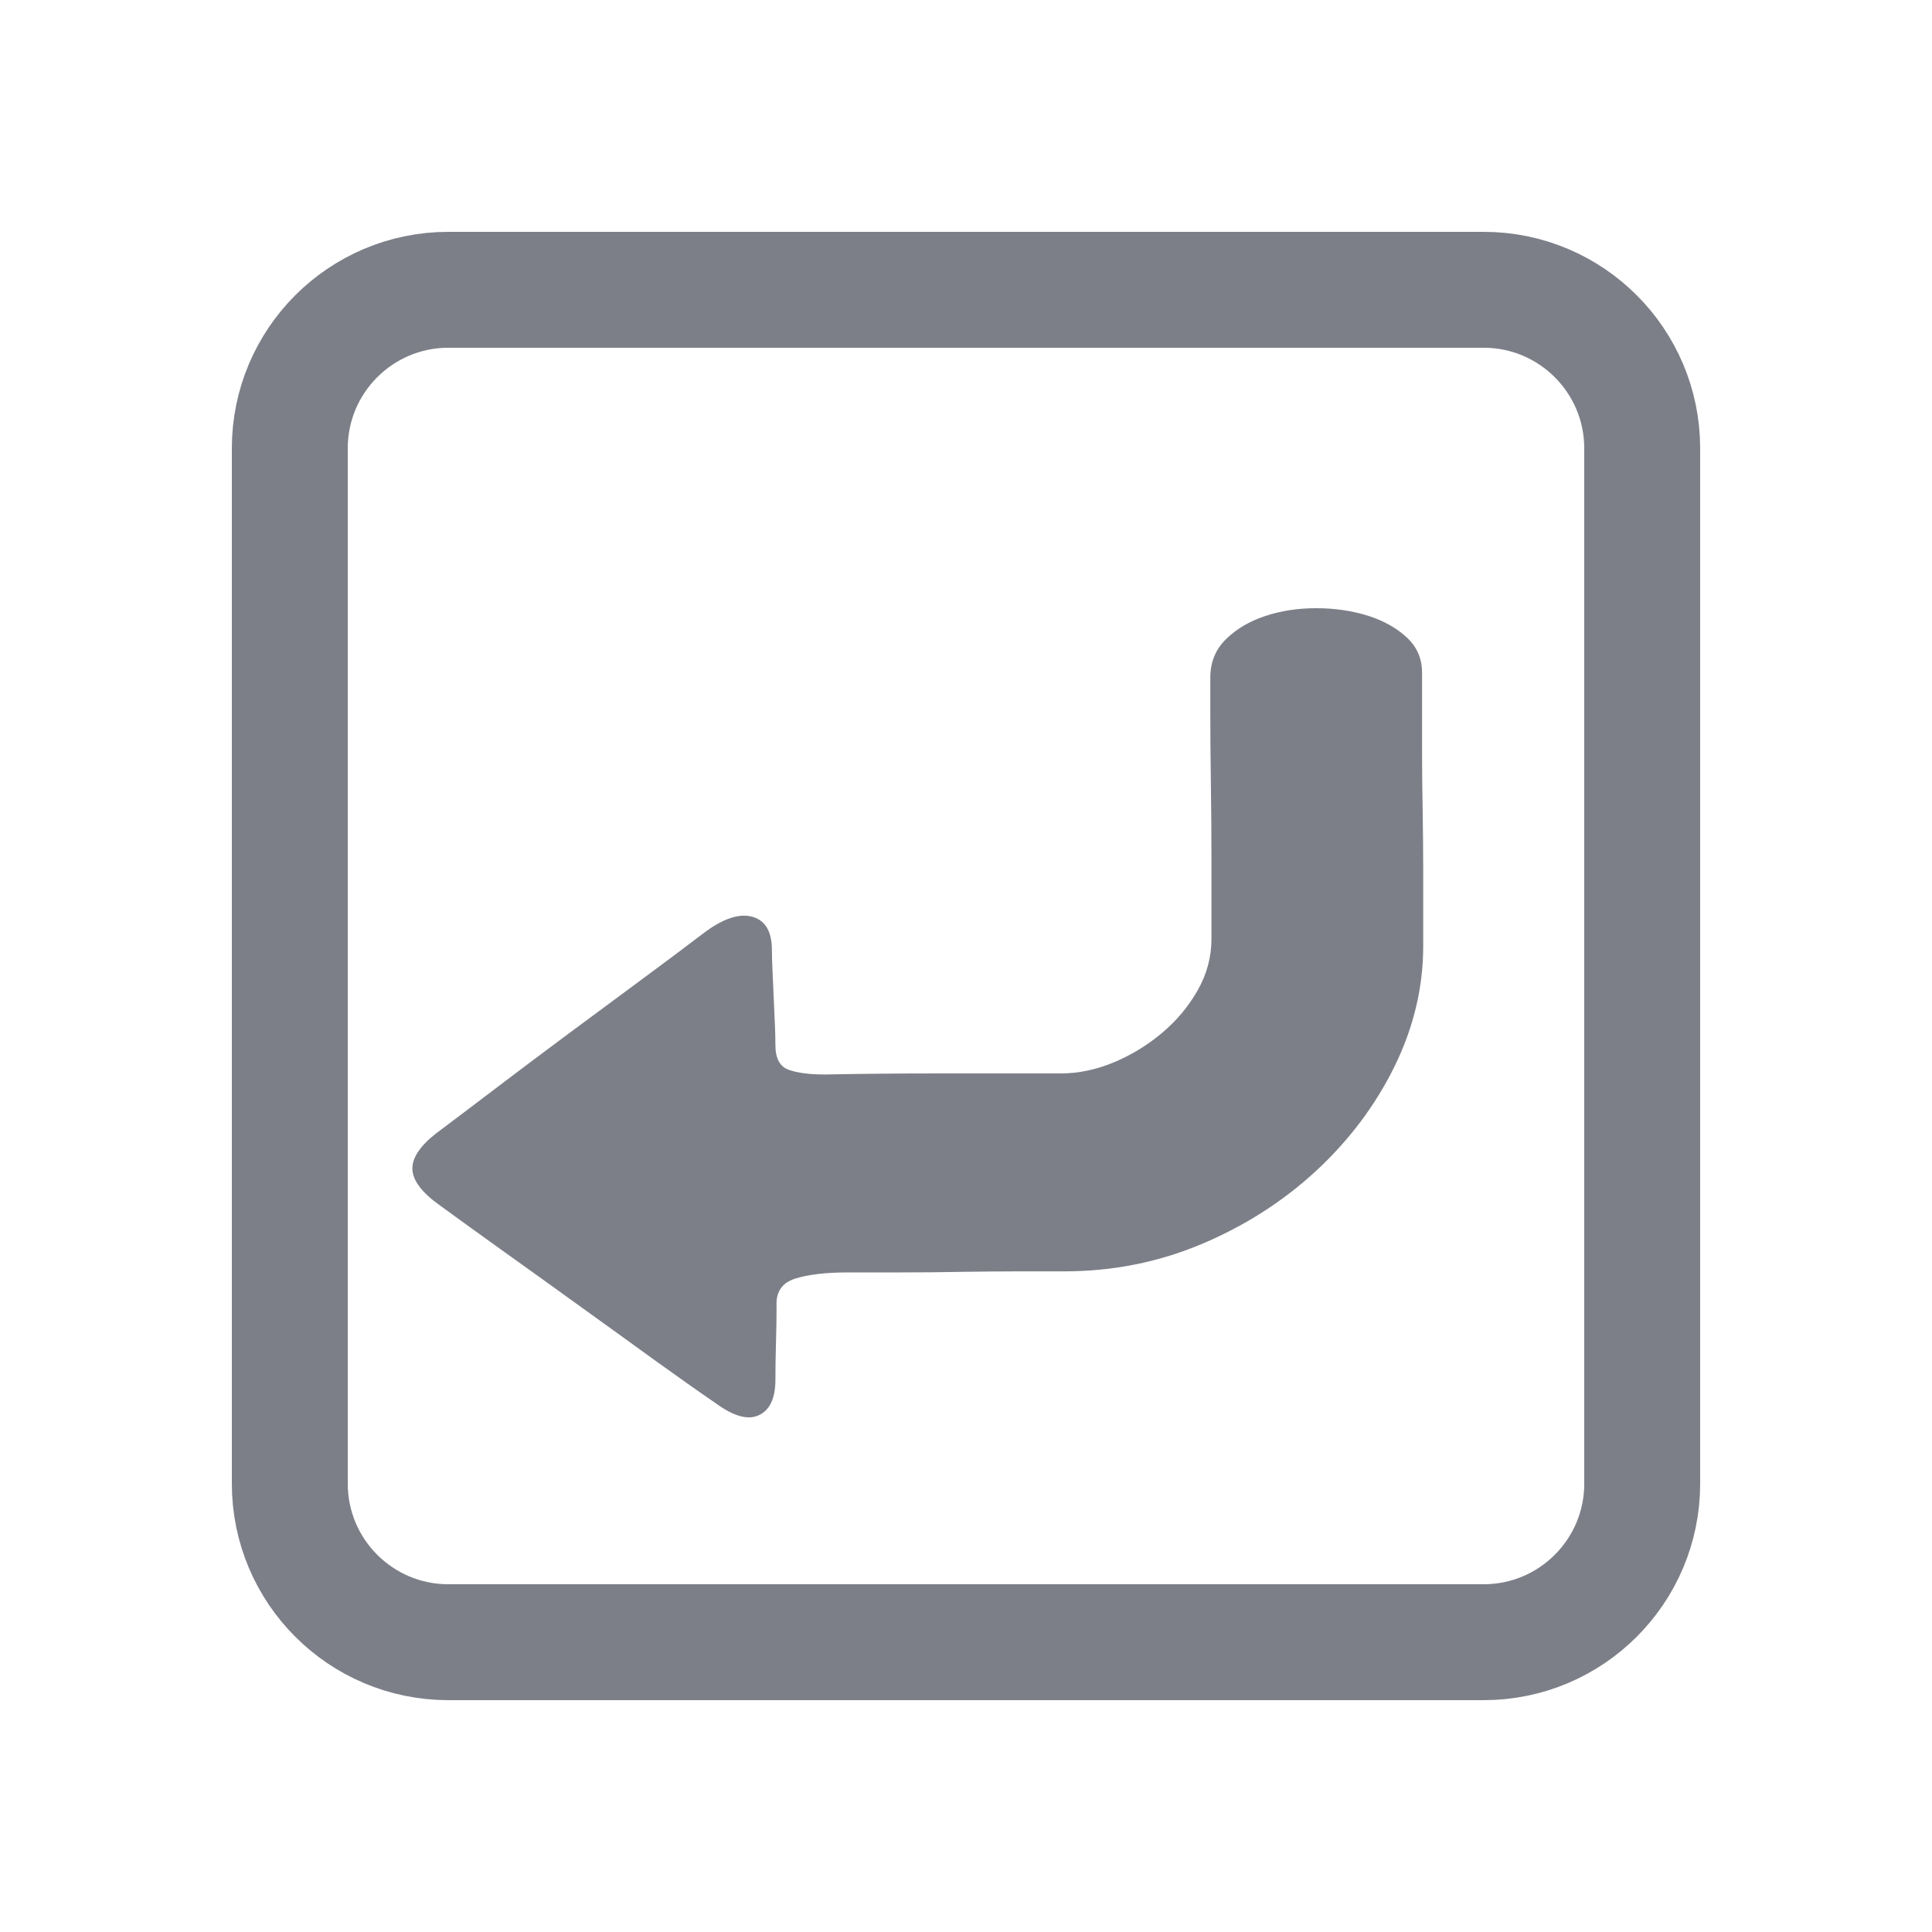
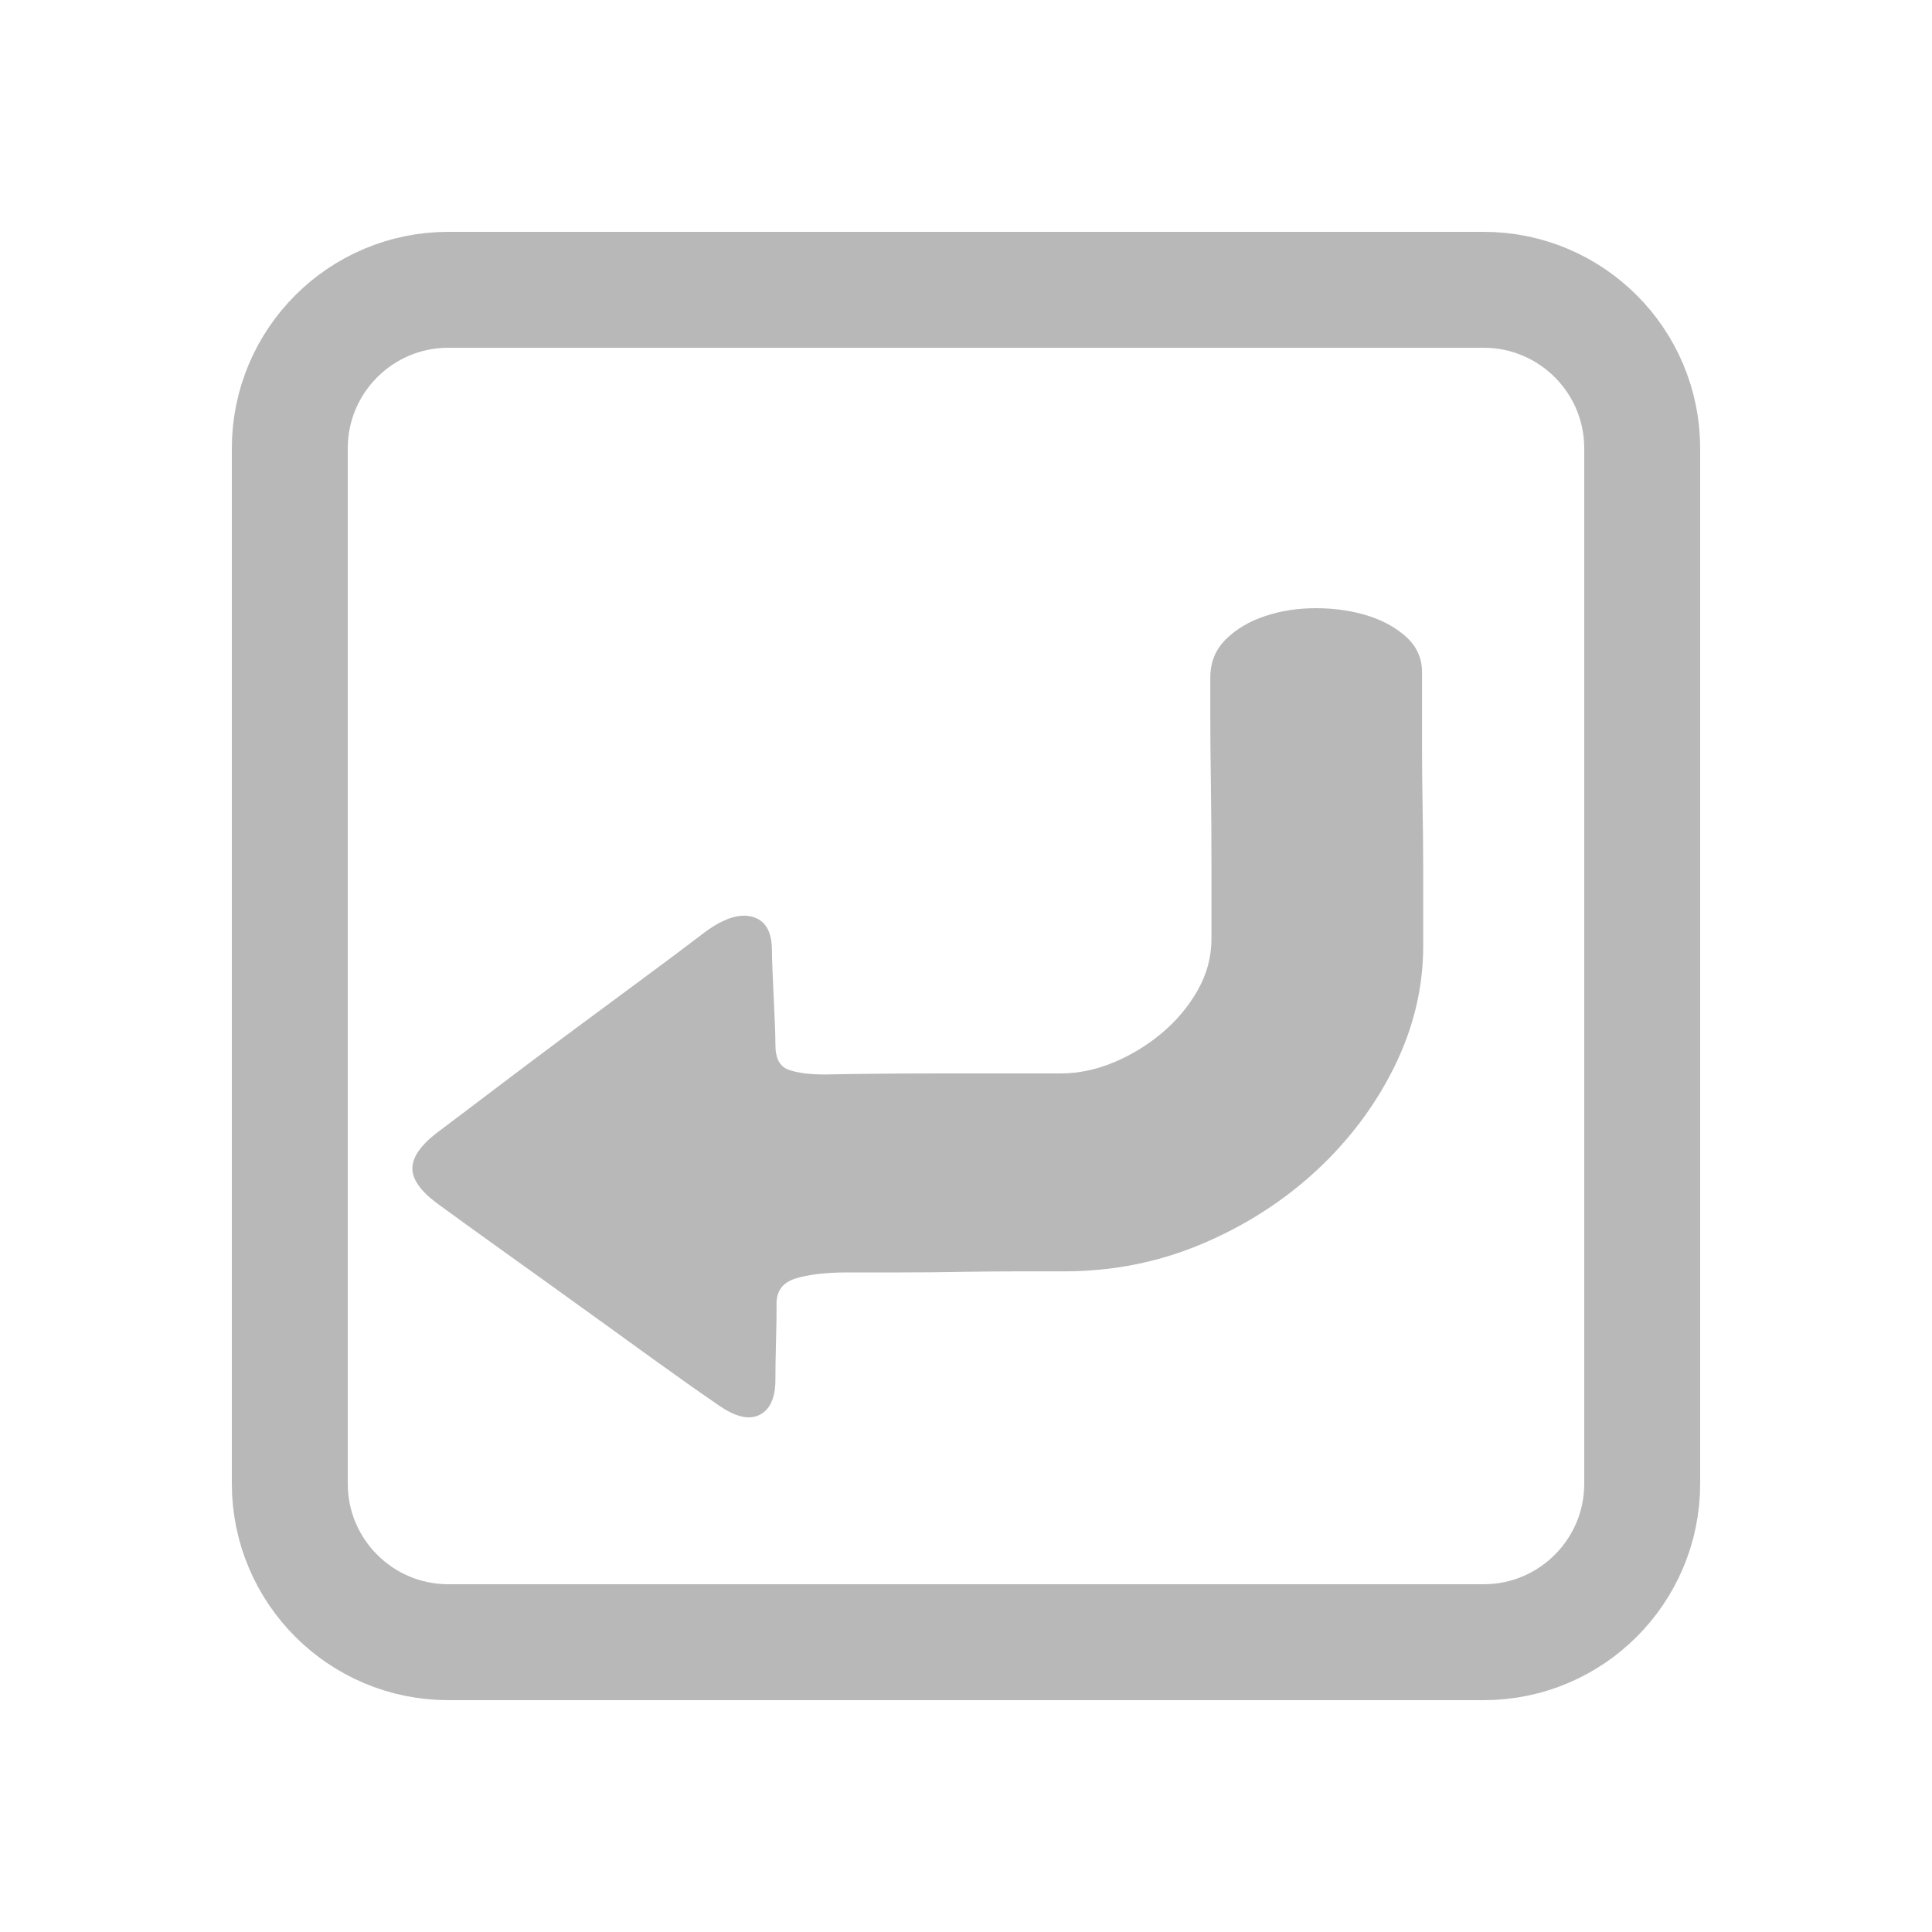
<svg xmlns="http://www.w3.org/2000/svg" width="20px" height="20px" viewBox="0 0 20 20" version="1.1">
  <g id="页面-1" stroke="none" stroke-width="1" fill="none" fill-rule="evenodd">
    <g id="编组" transform="translate(3, 3)">
-       <path d="M1.641,-9.71445147e-16 L12.359,-9.71445147e-16 C13.265,-9.71445147e-16 14,0.735 14,1.641 L14,12.359 C14,13.265 13.265,14 12.359,14 L1.641,14 C0.735,14 -9.71445147e-16,13.265 -9.71445147e-16,12.359 L-9.71445147e-16,1.641 C-9.71445147e-16,0.735 0.735,-9.71445147e-16 1.641,-9.71445147e-16 Z" id="路径" stroke="#7D7F88" stroke-width="1.2" />
-       <path d="M11.733,6.794 C11.733,7.223 11.633,7.638 11.435,8.042 C11.236,8.445 10.966,8.804 10.625,9.12 C10.283,9.436 9.888,9.689 9.44,9.878 C8.991,10.067 8.517,10.161 8.016,10.161 L7.552,10.161 C7.369,10.161 7.173,10.163 6.962,10.166 C6.752,10.17 6.544,10.172 6.337,10.172 L5.777,10.172 C5.547,10.172 5.364,10.194 5.229,10.237 C5.094,10.281 5.031,10.375 5.039,10.521 C5.039,10.63 5.037,10.755 5.033,10.896 C5.029,11.038 5.027,11.167 5.027,11.283 C5.027,11.472 4.971,11.594 4.86,11.648 C4.749,11.703 4.602,11.665 4.42,11.534 C4.229,11.403 4.011,11.249 3.764,11.071 C3.518,10.893 3.264,10.709 3.002,10.521 C2.74,10.332 2.482,10.146 2.228,9.965 C1.974,9.783 1.748,9.62 1.549,9.475 C1.366,9.344 1.273,9.22 1.269,9.104 C1.265,8.988 1.347,8.864 1.513,8.734 C1.688,8.603 1.892,8.448 2.127,8.27 C2.361,8.092 2.605,7.909 2.859,7.72 C3.113,7.531 3.363,7.346 3.61,7.164 C3.856,6.983 4.074,6.819 4.265,6.674 C4.471,6.514 4.644,6.453 4.783,6.489 C4.922,6.525 4.991,6.641 4.991,6.838 C4.991,6.896 4.993,6.966 4.997,7.05 C5.001,7.134 5.005,7.223 5.009,7.317 C5.013,7.411 5.017,7.502 5.021,7.589 C5.025,7.677 5.027,7.753 5.027,7.818 C5.027,7.956 5.073,8.042 5.164,8.074 C5.255,8.107 5.38,8.123 5.539,8.123 C5.896,8.116 6.297,8.112 6.742,8.112 L7.981,8.112 C8.163,8.112 8.346,8.074 8.529,7.998 C8.711,7.922 8.878,7.82 9.029,7.693 C9.18,7.566 9.303,7.419 9.398,7.252 C9.493,7.085 9.541,6.907 9.541,6.718 L9.541,5.955 C9.541,5.664 9.539,5.383 9.535,5.11 C9.531,4.838 9.529,4.6 9.529,4.397 L9.529,4.015 C9.529,3.856 9.583,3.723 9.69,3.618 C9.797,3.512 9.932,3.432 10.095,3.378 C10.258,3.323 10.434,3.296 10.625,3.296 C10.815,3.296 10.992,3.322 11.155,3.372 C11.318,3.423 11.453,3.498 11.56,3.596 C11.667,3.694 11.721,3.816 11.721,3.961 L11.721,4.767 C11.721,4.956 11.723,5.158 11.727,5.372 C11.73,5.586 11.733,5.791 11.733,5.988 L11.733,6.794 Z" id="路径" fill="#7D7F88" fill-rule="nonzero" />
+       <path d="M1.641,-9.71445147e-16 L12.359,-9.71445147e-16 C13.265,-9.71445147e-16 14,0.735 14,1.641 L14,12.359 C14,13.265 13.265,14 12.359,14 L1.641,14 C0.735,14 -9.71445147e-16,13.265 -9.71445147e-16,12.359 L-9.71445147e-16,1.641 C-9.71445147e-16,0.735 0.735,-9.71445147e-16 1.641,-9.71445147e-16 Z" id="路径" stroke="#B8B8B8" stroke-width="1.2" />
+       <path d="M11.733,6.794 C11.733,7.223 11.633,7.638 11.435,8.042 C11.236,8.445 10.966,8.804 10.625,9.12 C10.283,9.436 9.888,9.689 9.44,9.878 C8.991,10.067 8.517,10.161 8.016,10.161 L7.552,10.161 C7.369,10.161 7.173,10.163 6.962,10.166 C6.752,10.17 6.544,10.172 6.337,10.172 L5.777,10.172 C5.547,10.172 5.364,10.194 5.229,10.237 C5.094,10.281 5.031,10.375 5.039,10.521 C5.039,10.63 5.037,10.755 5.033,10.896 C5.029,11.038 5.027,11.167 5.027,11.283 C5.027,11.472 4.971,11.594 4.86,11.648 C4.749,11.703 4.602,11.665 4.42,11.534 C4.229,11.403 4.011,11.249 3.764,11.071 C3.518,10.893 3.264,10.709 3.002,10.521 C2.74,10.332 2.482,10.146 2.228,9.965 C1.974,9.783 1.748,9.62 1.549,9.475 C1.366,9.344 1.273,9.22 1.269,9.104 C1.265,8.988 1.347,8.864 1.513,8.734 C1.688,8.603 1.892,8.448 2.127,8.27 C2.361,8.092 2.605,7.909 2.859,7.72 C3.113,7.531 3.363,7.346 3.61,7.164 C3.856,6.983 4.074,6.819 4.265,6.674 C4.471,6.514 4.644,6.453 4.783,6.489 C4.922,6.525 4.991,6.641 4.991,6.838 C4.991,6.896 4.993,6.966 4.997,7.05 C5.001,7.134 5.005,7.223 5.009,7.317 C5.013,7.411 5.017,7.502 5.021,7.589 C5.025,7.677 5.027,7.753 5.027,7.818 C5.027,7.956 5.073,8.042 5.164,8.074 C5.255,8.107 5.38,8.123 5.539,8.123 C5.896,8.116 6.297,8.112 6.742,8.112 L7.981,8.112 C8.163,8.112 8.346,8.074 8.529,7.998 C8.711,7.922 8.878,7.82 9.029,7.693 C9.18,7.566 9.303,7.419 9.398,7.252 C9.493,7.085 9.541,6.907 9.541,6.718 L9.541,5.955 C9.541,5.664 9.539,5.383 9.535,5.11 C9.531,4.838 9.529,4.6 9.529,4.397 L9.529,4.015 C9.529,3.856 9.583,3.723 9.69,3.618 C9.797,3.512 9.932,3.432 10.095,3.378 C10.258,3.323 10.434,3.296 10.625,3.296 C10.815,3.296 10.992,3.322 11.155,3.372 C11.318,3.423 11.453,3.498 11.56,3.596 C11.667,3.694 11.721,3.816 11.721,3.961 L11.721,4.767 C11.721,4.956 11.723,5.158 11.727,5.372 C11.73,5.586 11.733,5.791 11.733,5.988 L11.733,6.794 Z" id="路径" fill="#B8B8B8" fill-rule="nonzero" />
    </g>
  </g>
</svg>
